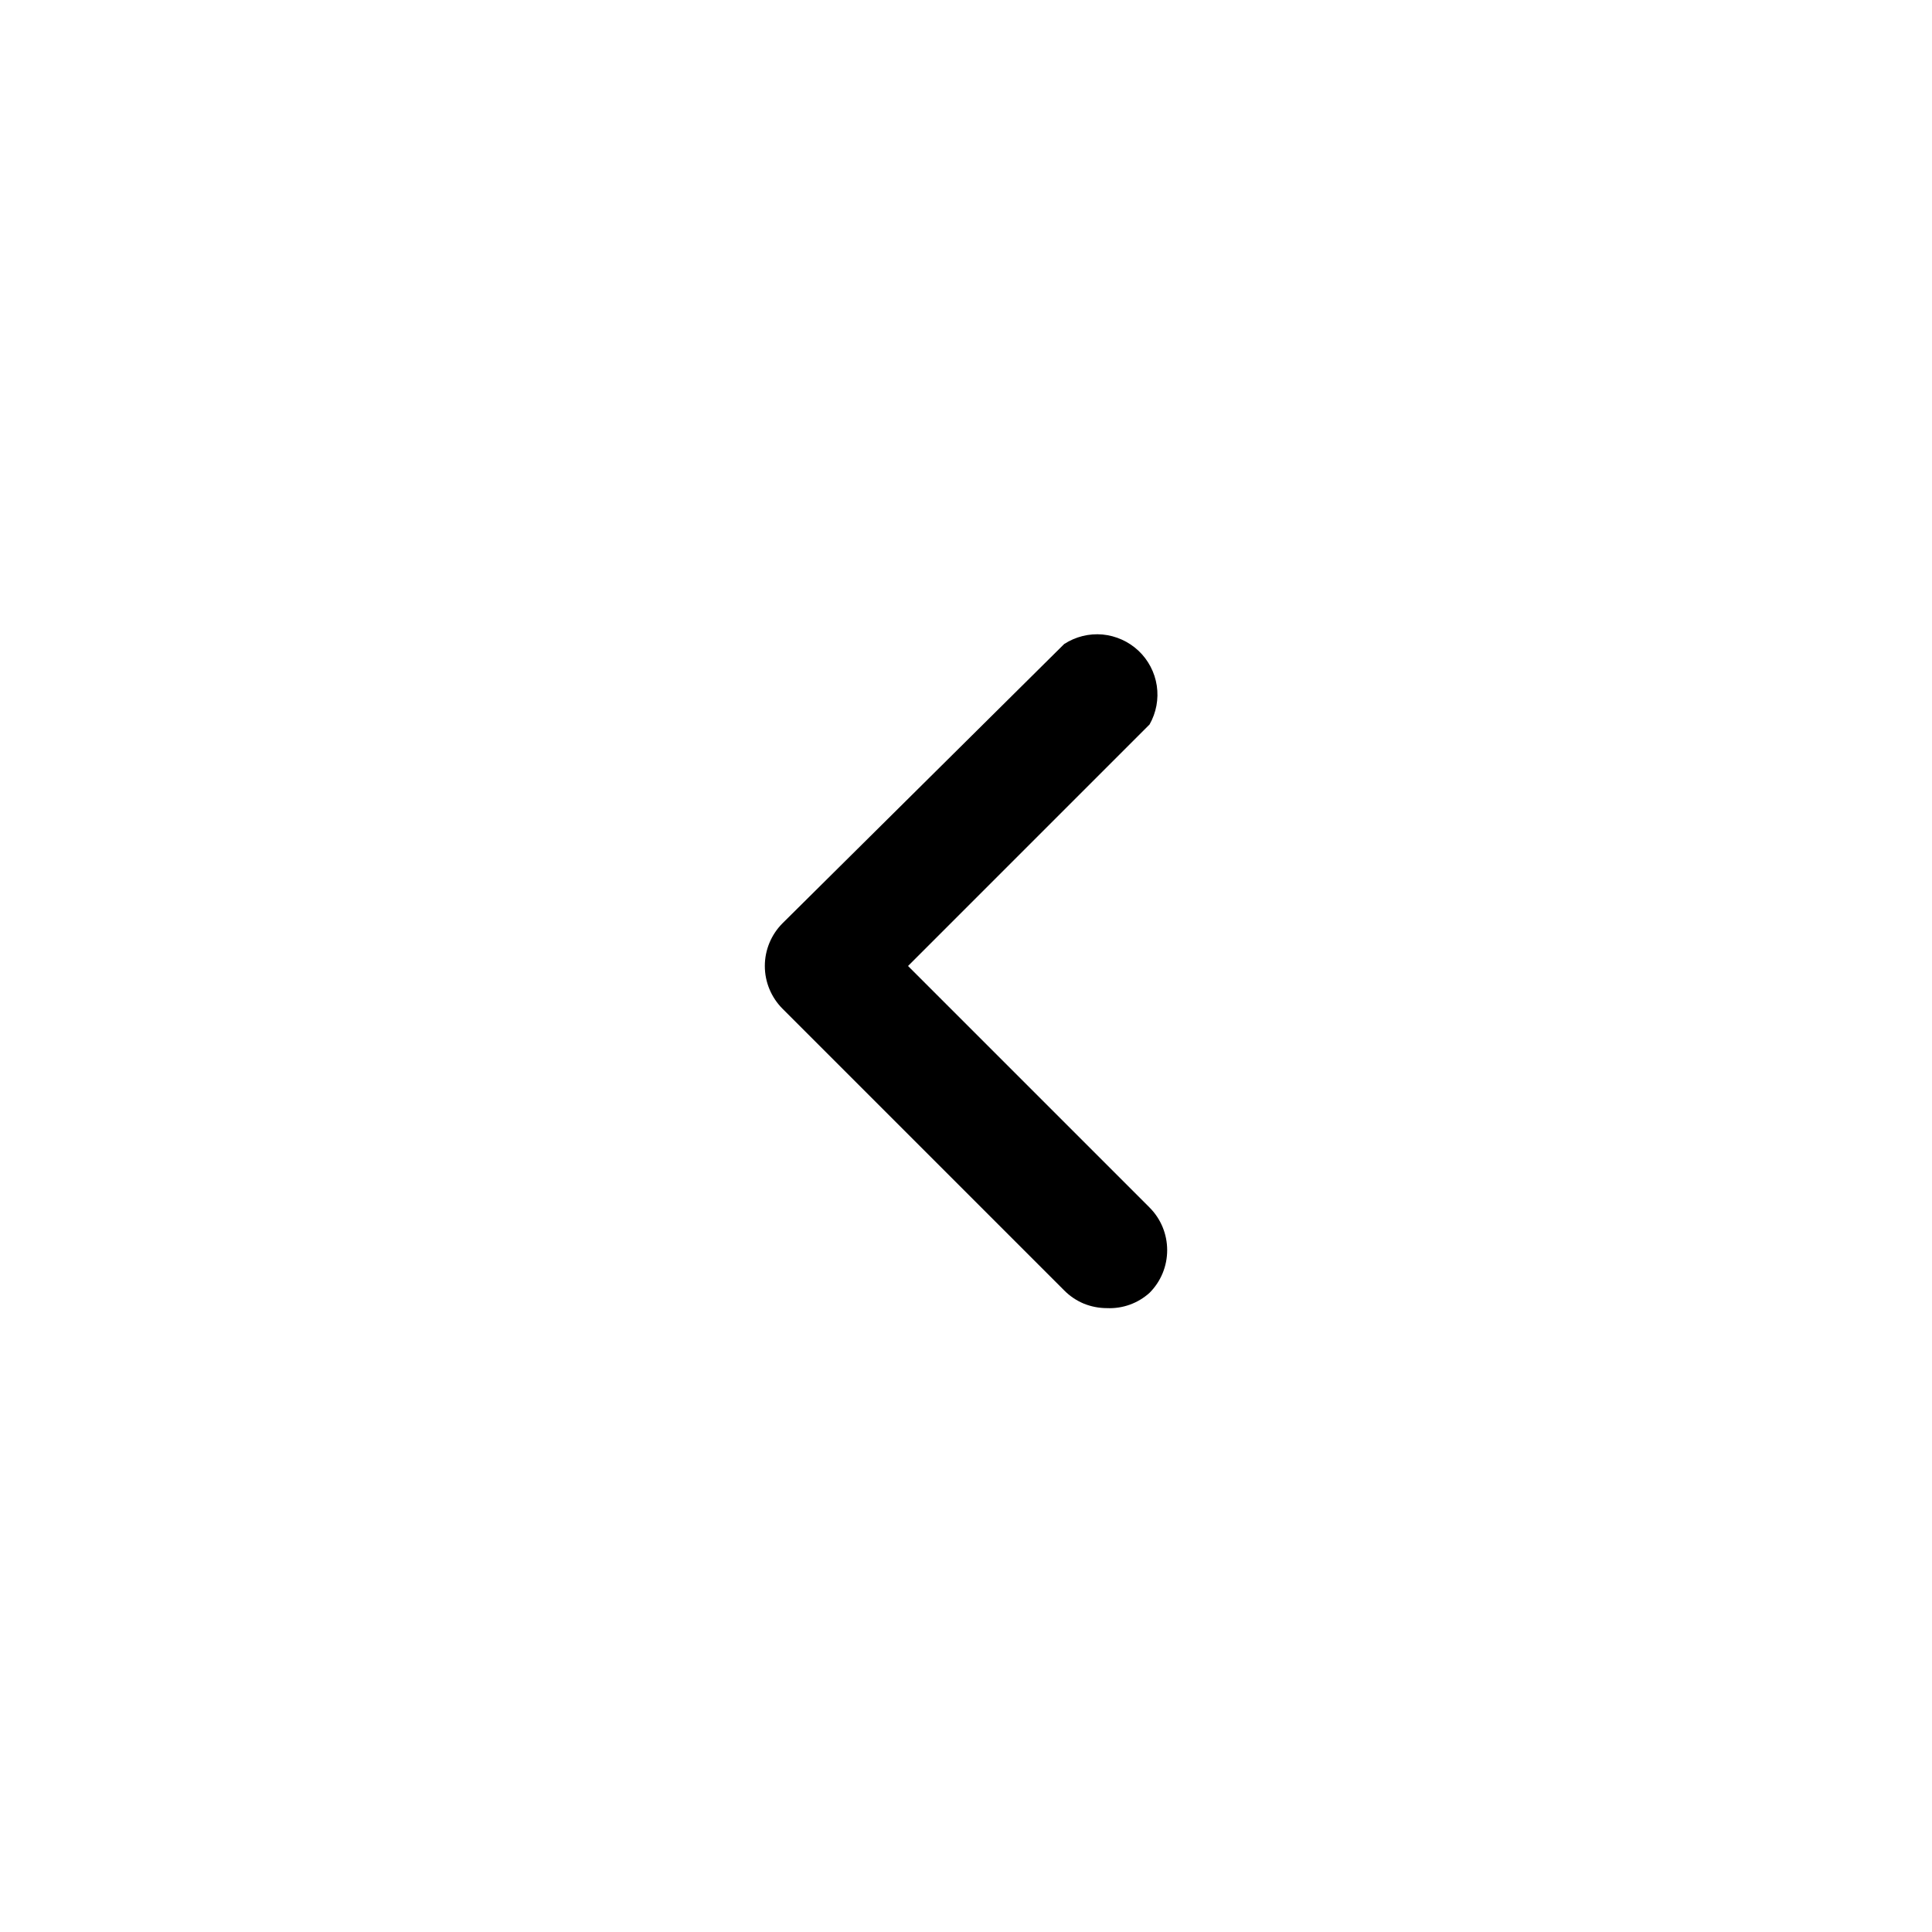
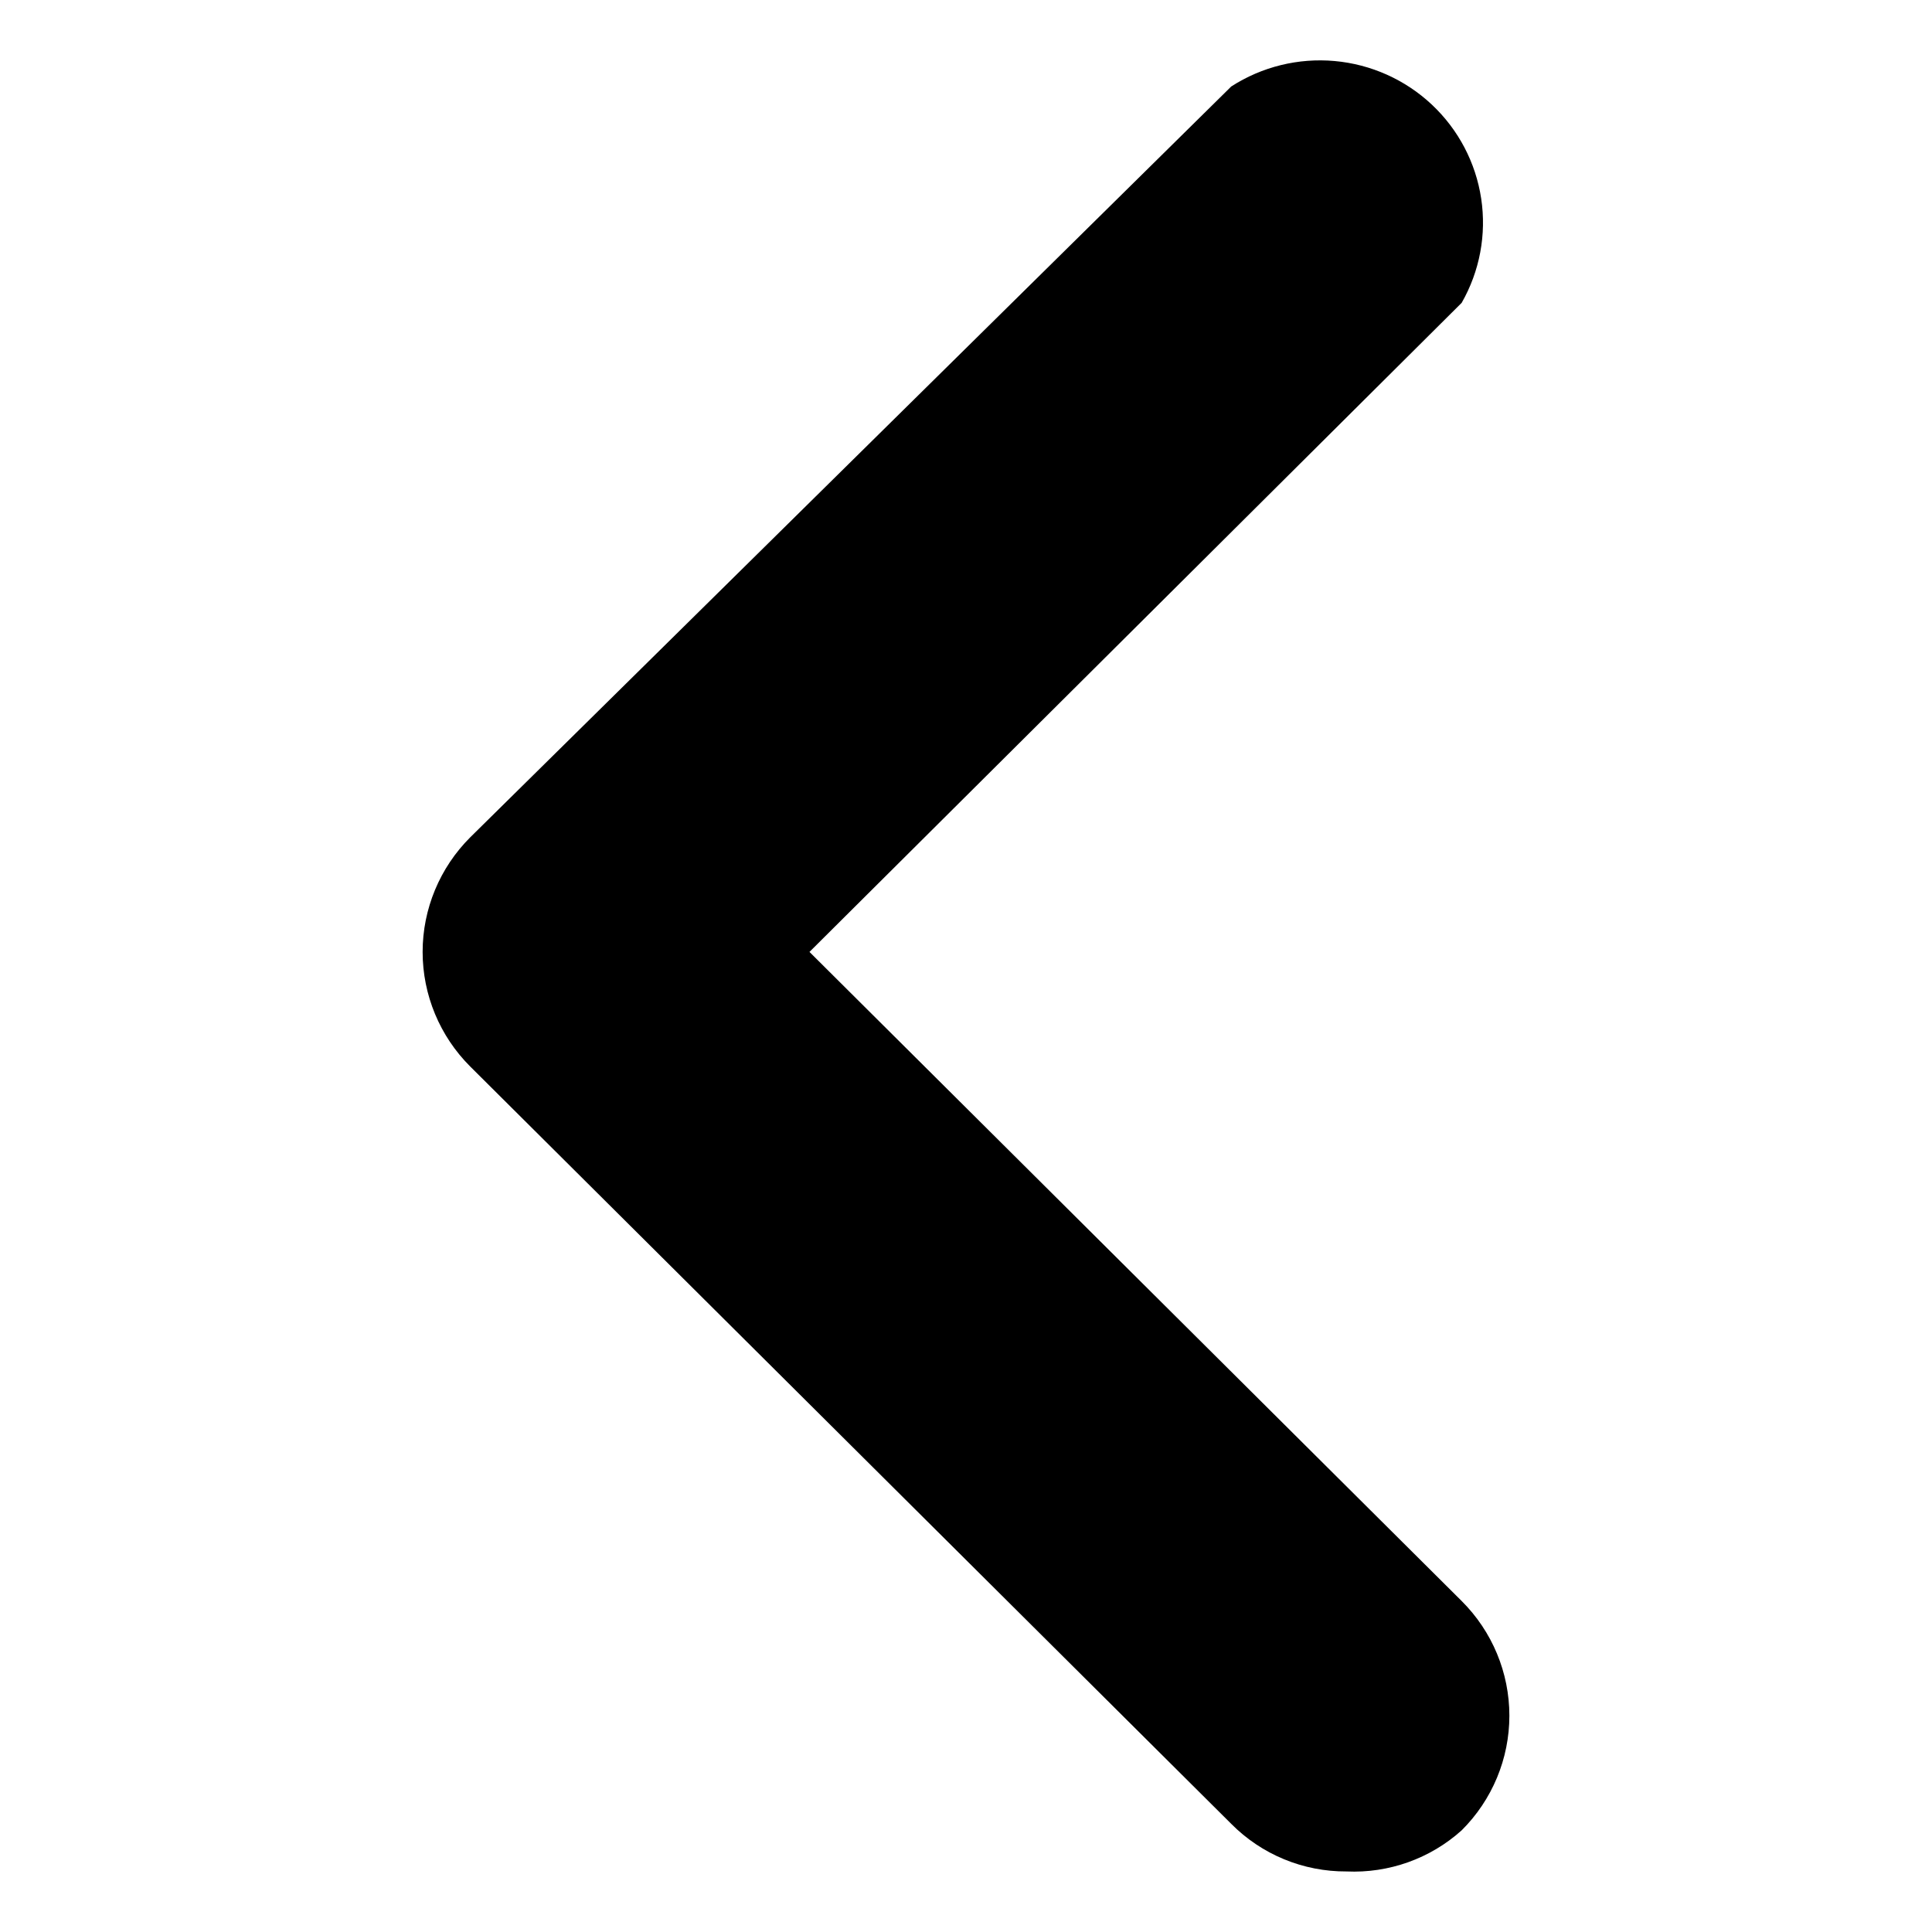
- <svg xmlns="http://www.w3.org/2000/svg" width="800px" height="800px" viewBox="0 0 24 24" fill="none">
-   <path d="M13.75 16.25C13.652 16.25 13.554 16.231 13.463 16.194C13.372 16.156 13.289 16.1 13.22 16.03L9.72 12.53C9.58 12.389 9.501 12.199 9.501 12C9.501 11.801 9.58 11.611 9.72 11.47L13.22 8C13.361 7.909 13.528 7.867 13.696 7.882C13.863 7.898 14.021 7.969 14.143 8.084C14.265 8.199 14.345 8.352 14.37 8.518C14.395 8.684 14.363 8.854 14.28 9L11.28 12L14.28 15C14.421 15.141 14.499 15.331 14.499 15.53C14.499 15.729 14.421 15.919 14.28 16.06C14.135 16.191 13.945 16.259 13.75 16.25Z" fill="#000000" />
+ <svg xmlns="http://www.w3.org/2000/svg" width="56" height="56" viewBox="0 0 56 56" fill="none">
+   <path d="M39.028 54.245C38.407 54.248 37.791 54.128 37.218 53.891C36.644 53.654 36.124 53.305 35.688 52.865L13.632 30.916C12.747 30.034 12.25 28.839 12.25 27.592C12.25 26.346 12.747 25.151 13.632 24.268L35.688 2.507C36.576 1.934 37.632 1.674 38.686 1.769C39.74 1.864 40.732 2.309 41.502 3.032C42.272 3.755 42.776 4.714 42.933 5.756C43.09 6.798 42.891 7.862 42.367 8.778L23.463 27.592L42.367 46.406C43.253 47.288 43.75 48.484 43.75 49.73C43.75 50.976 43.253 52.172 42.367 53.053C41.456 53.873 40.255 54.301 39.028 54.245Z" fill="black" />
</svg>
